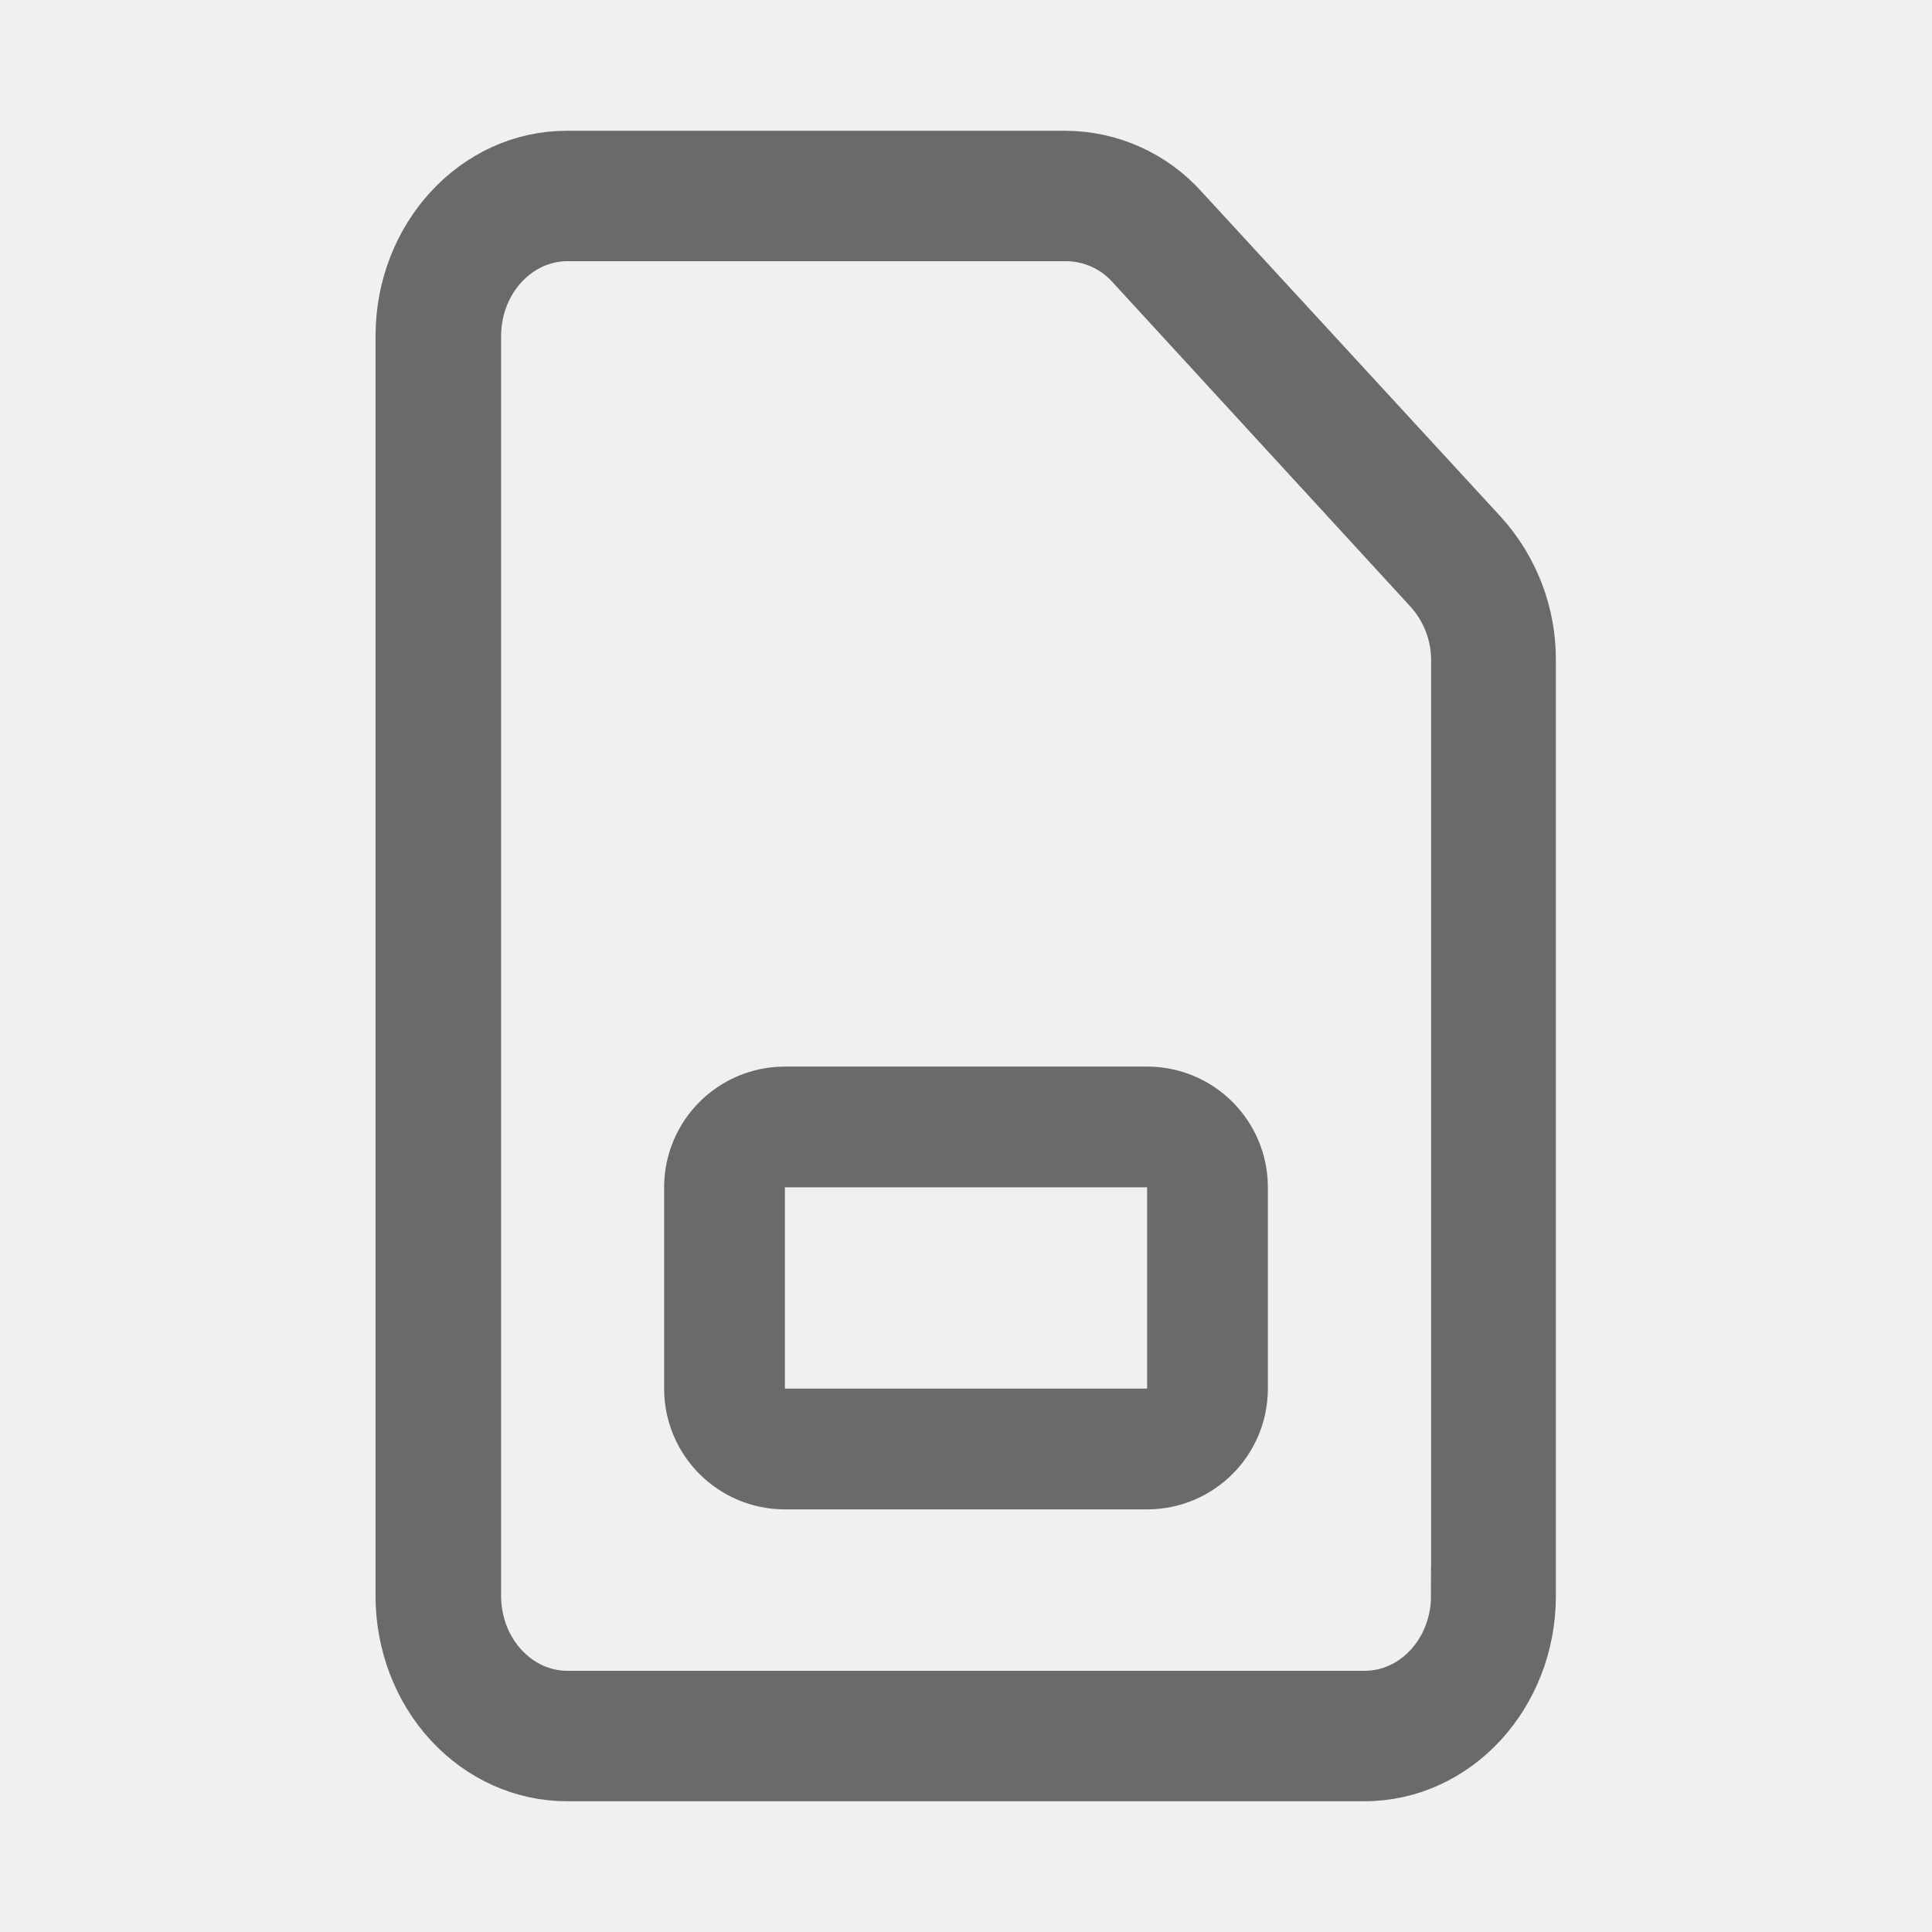
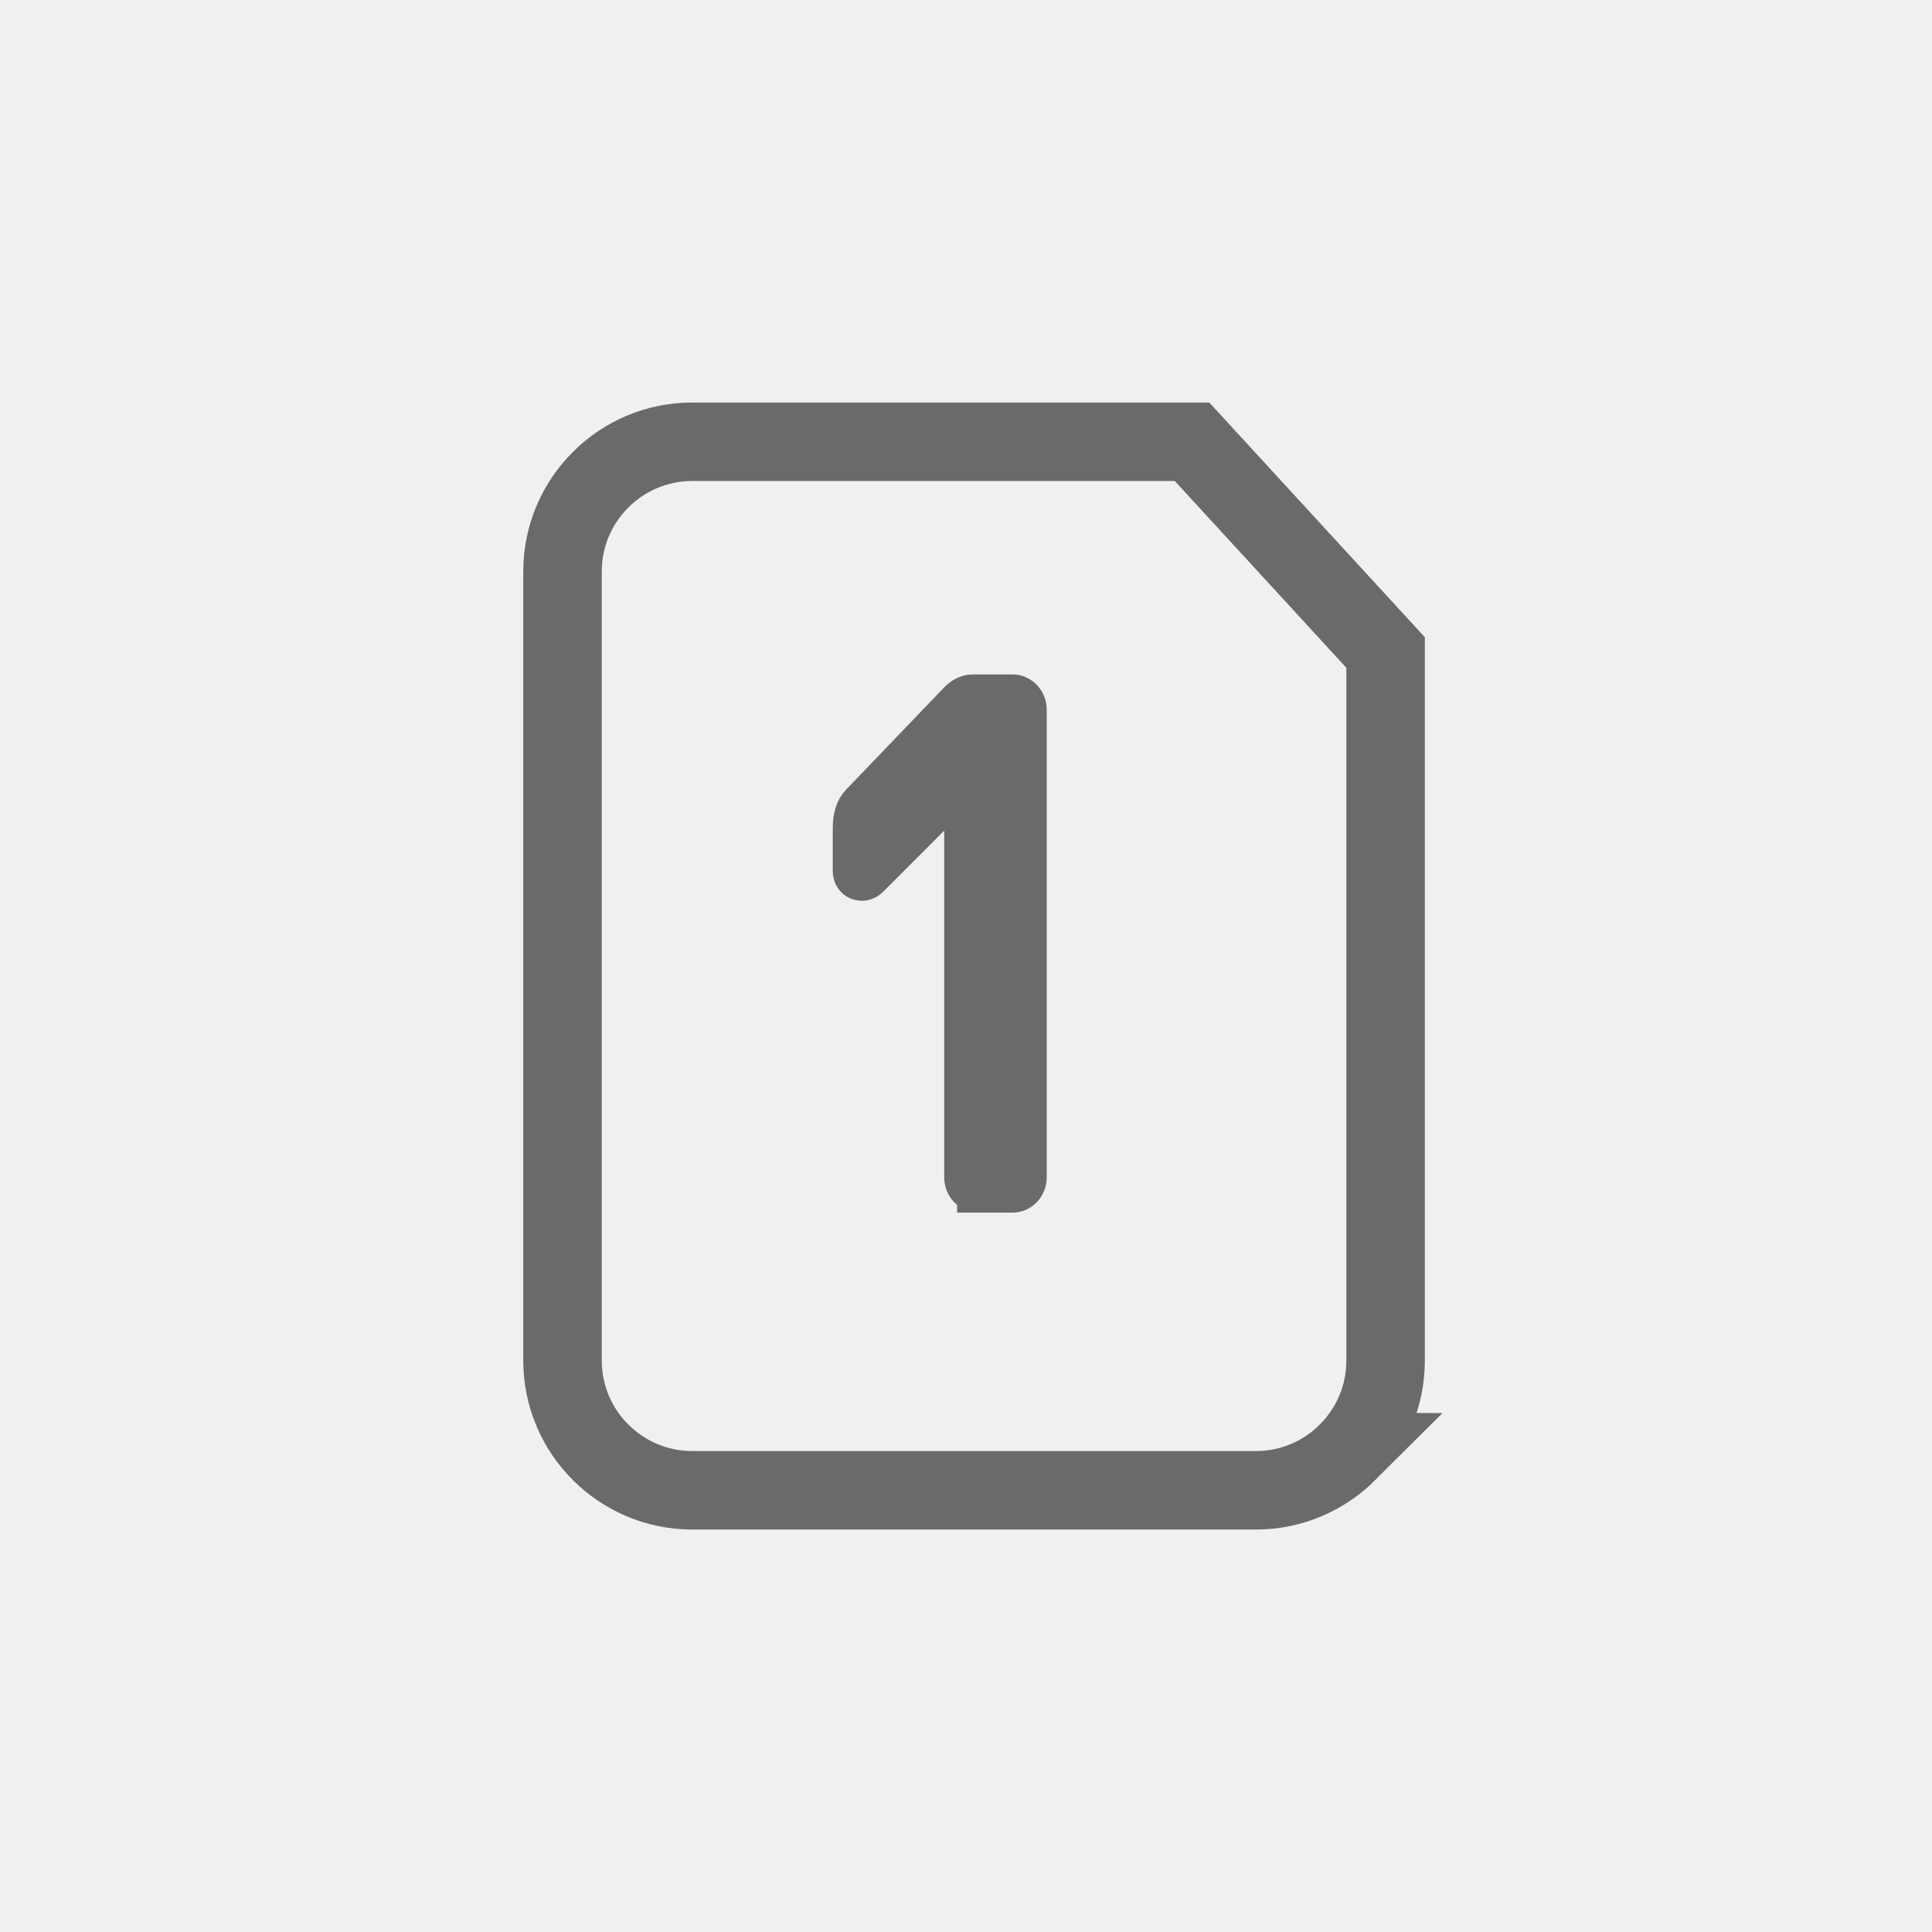
- <svg xmlns="http://www.w3.org/2000/svg" width="16" height="16" viewBox="0 0 16 16">
-   <g fill="none" fill-rule="evenodd" stroke="#6A6A6A">
-     <path fill="#6A6A6A" fill-rule="nonzero" stroke-width=".5" d="M12.635 5.472a1.505 1.505 0 0 0-.391-1.024L9.769 1.759a1.273 1.273 0 0 0-.942-.426H4.693c-.736 0-1.333.65-1.333 1.45v10.434c0 .385.14.753.39 1.025.25.272.59.425.943.425h6.608c.737 0 1.334-.65 1.334-1.45V5.472zm-.534 7.745c0 .48-.358.87-.8.87H4.7c-.442 0-.8-.39-.8-.87V2.783c0-.48.358-.87.8-.87h4.133a.77.77 0 0 1 .565.255l2.47 2.69a.91.91 0 0 1 .234.614v7.745z" />
-     <rect width="4" height="2.667" x="6" y="9.333" rx=".5" />
+ <svg xmlns="http://www.w3.org/2000/svg" xmlns:xlink="http://www.w3.org/1999/xlink" width="32" height="32" viewBox="0 0 32 32">
+   <defs>
+     <rect id="o29k01jvoa" width="24" height="24" x="0" y="0" rx="4" />
+   </defs>
+   <g fill="none" fill-rule="evenodd" transform="translate(4 4)">
+     <mask id="pcbtbdgtlb" fill="#fff">
+       <use xlink:href="#o29k01jvoa" />
+     </mask>
+     <g mask="url(#pcbtbdgtlb)">
+       <g stroke="#6A6A6A">
+         <path fill="#6A6A6A" stroke-width=".7" d="M7.536 13.067c-.118 0-.214-.106-.214-.235V6.39c0-.07-.065-.082-.097-.047L5.712 7.857c-.097.094-.236.035-.236-.094v-.716c0-.176.042-.305.118-.387L7.225 4.96c.054-.059.14-.106.215-.106h.665c.118 0 .215.106.215.235v7.744c0 .13-.097.235-.215.235h-.569z" transform="translate(4.667 2.667)" />
+         <path stroke-width="1.3" d="M13.654 17.387c-.39.389-.927.63-1.52.63H2.8c-.594 0-1.131-.241-1.52-.63-.39-.39-.63-.927-.63-1.52V2.8c0-.594.24-1.131.63-1.52.389-.39.926-.63 1.52-.63h8.277l3.206 3.491v11.726c0 .593-.24 1.13-.63 1.52z" transform="translate(4.667 2.667)" />
+       </g>
+     </g>
  </g>
</svg>
